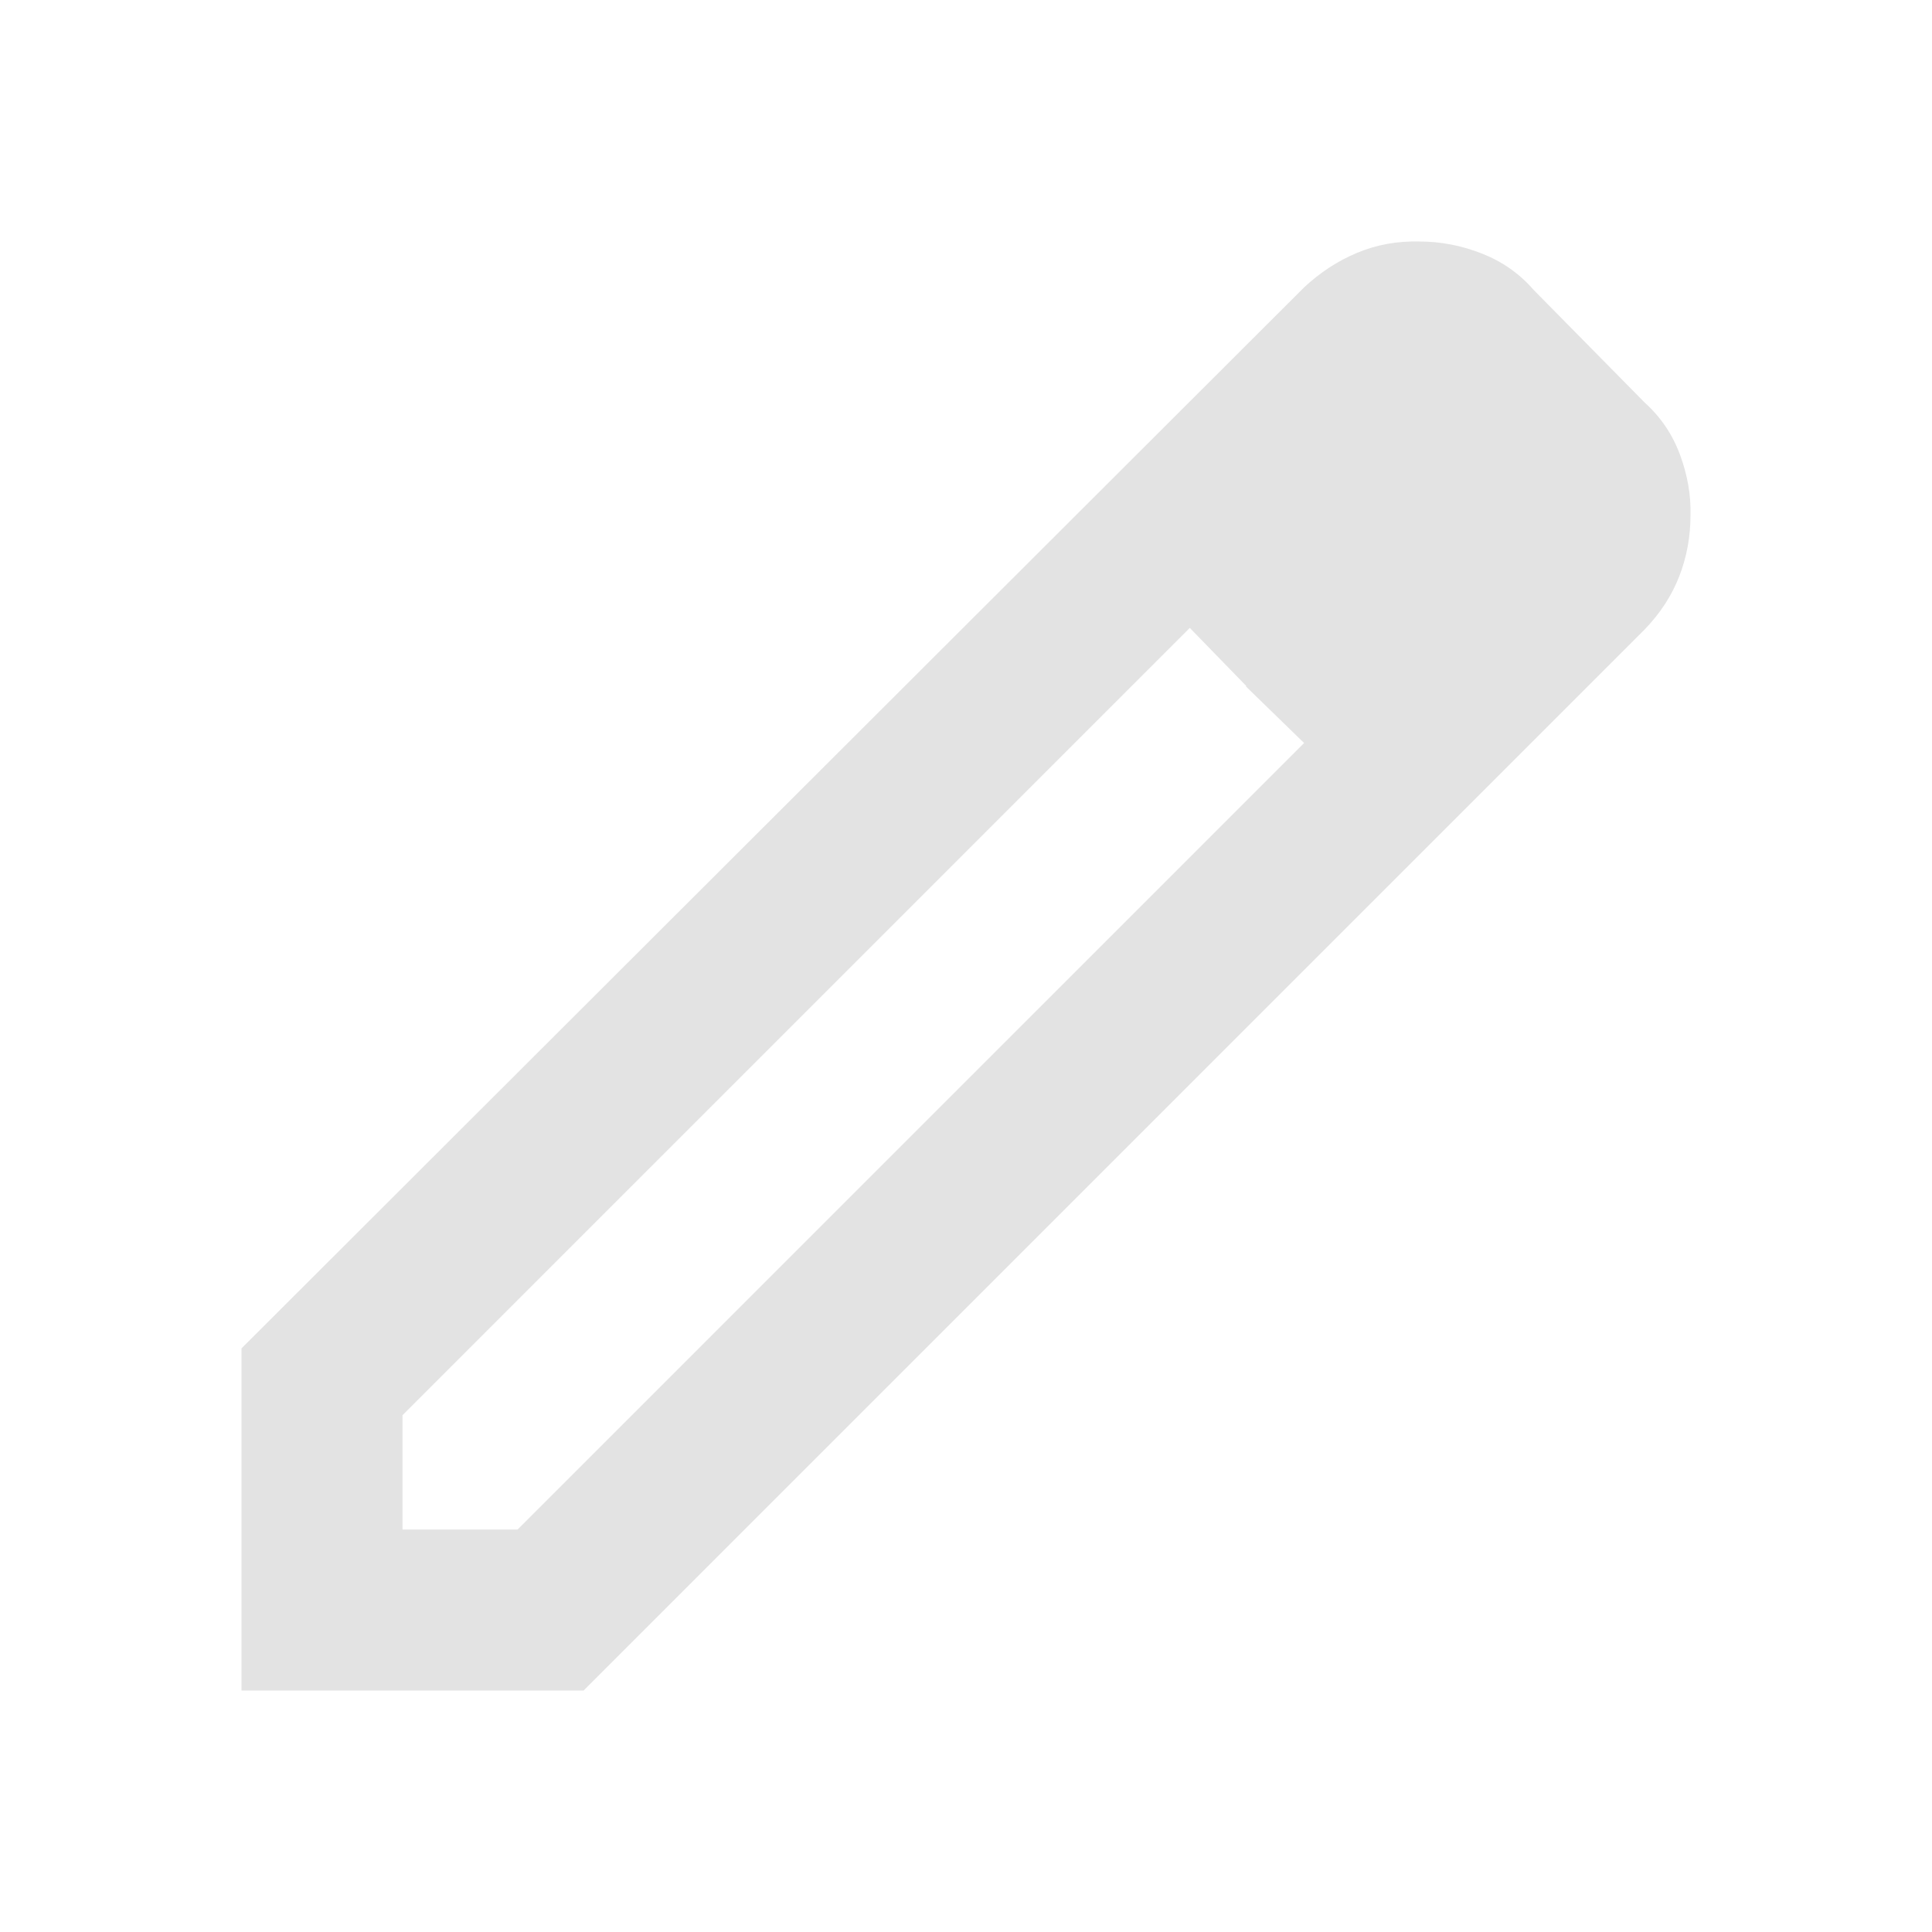
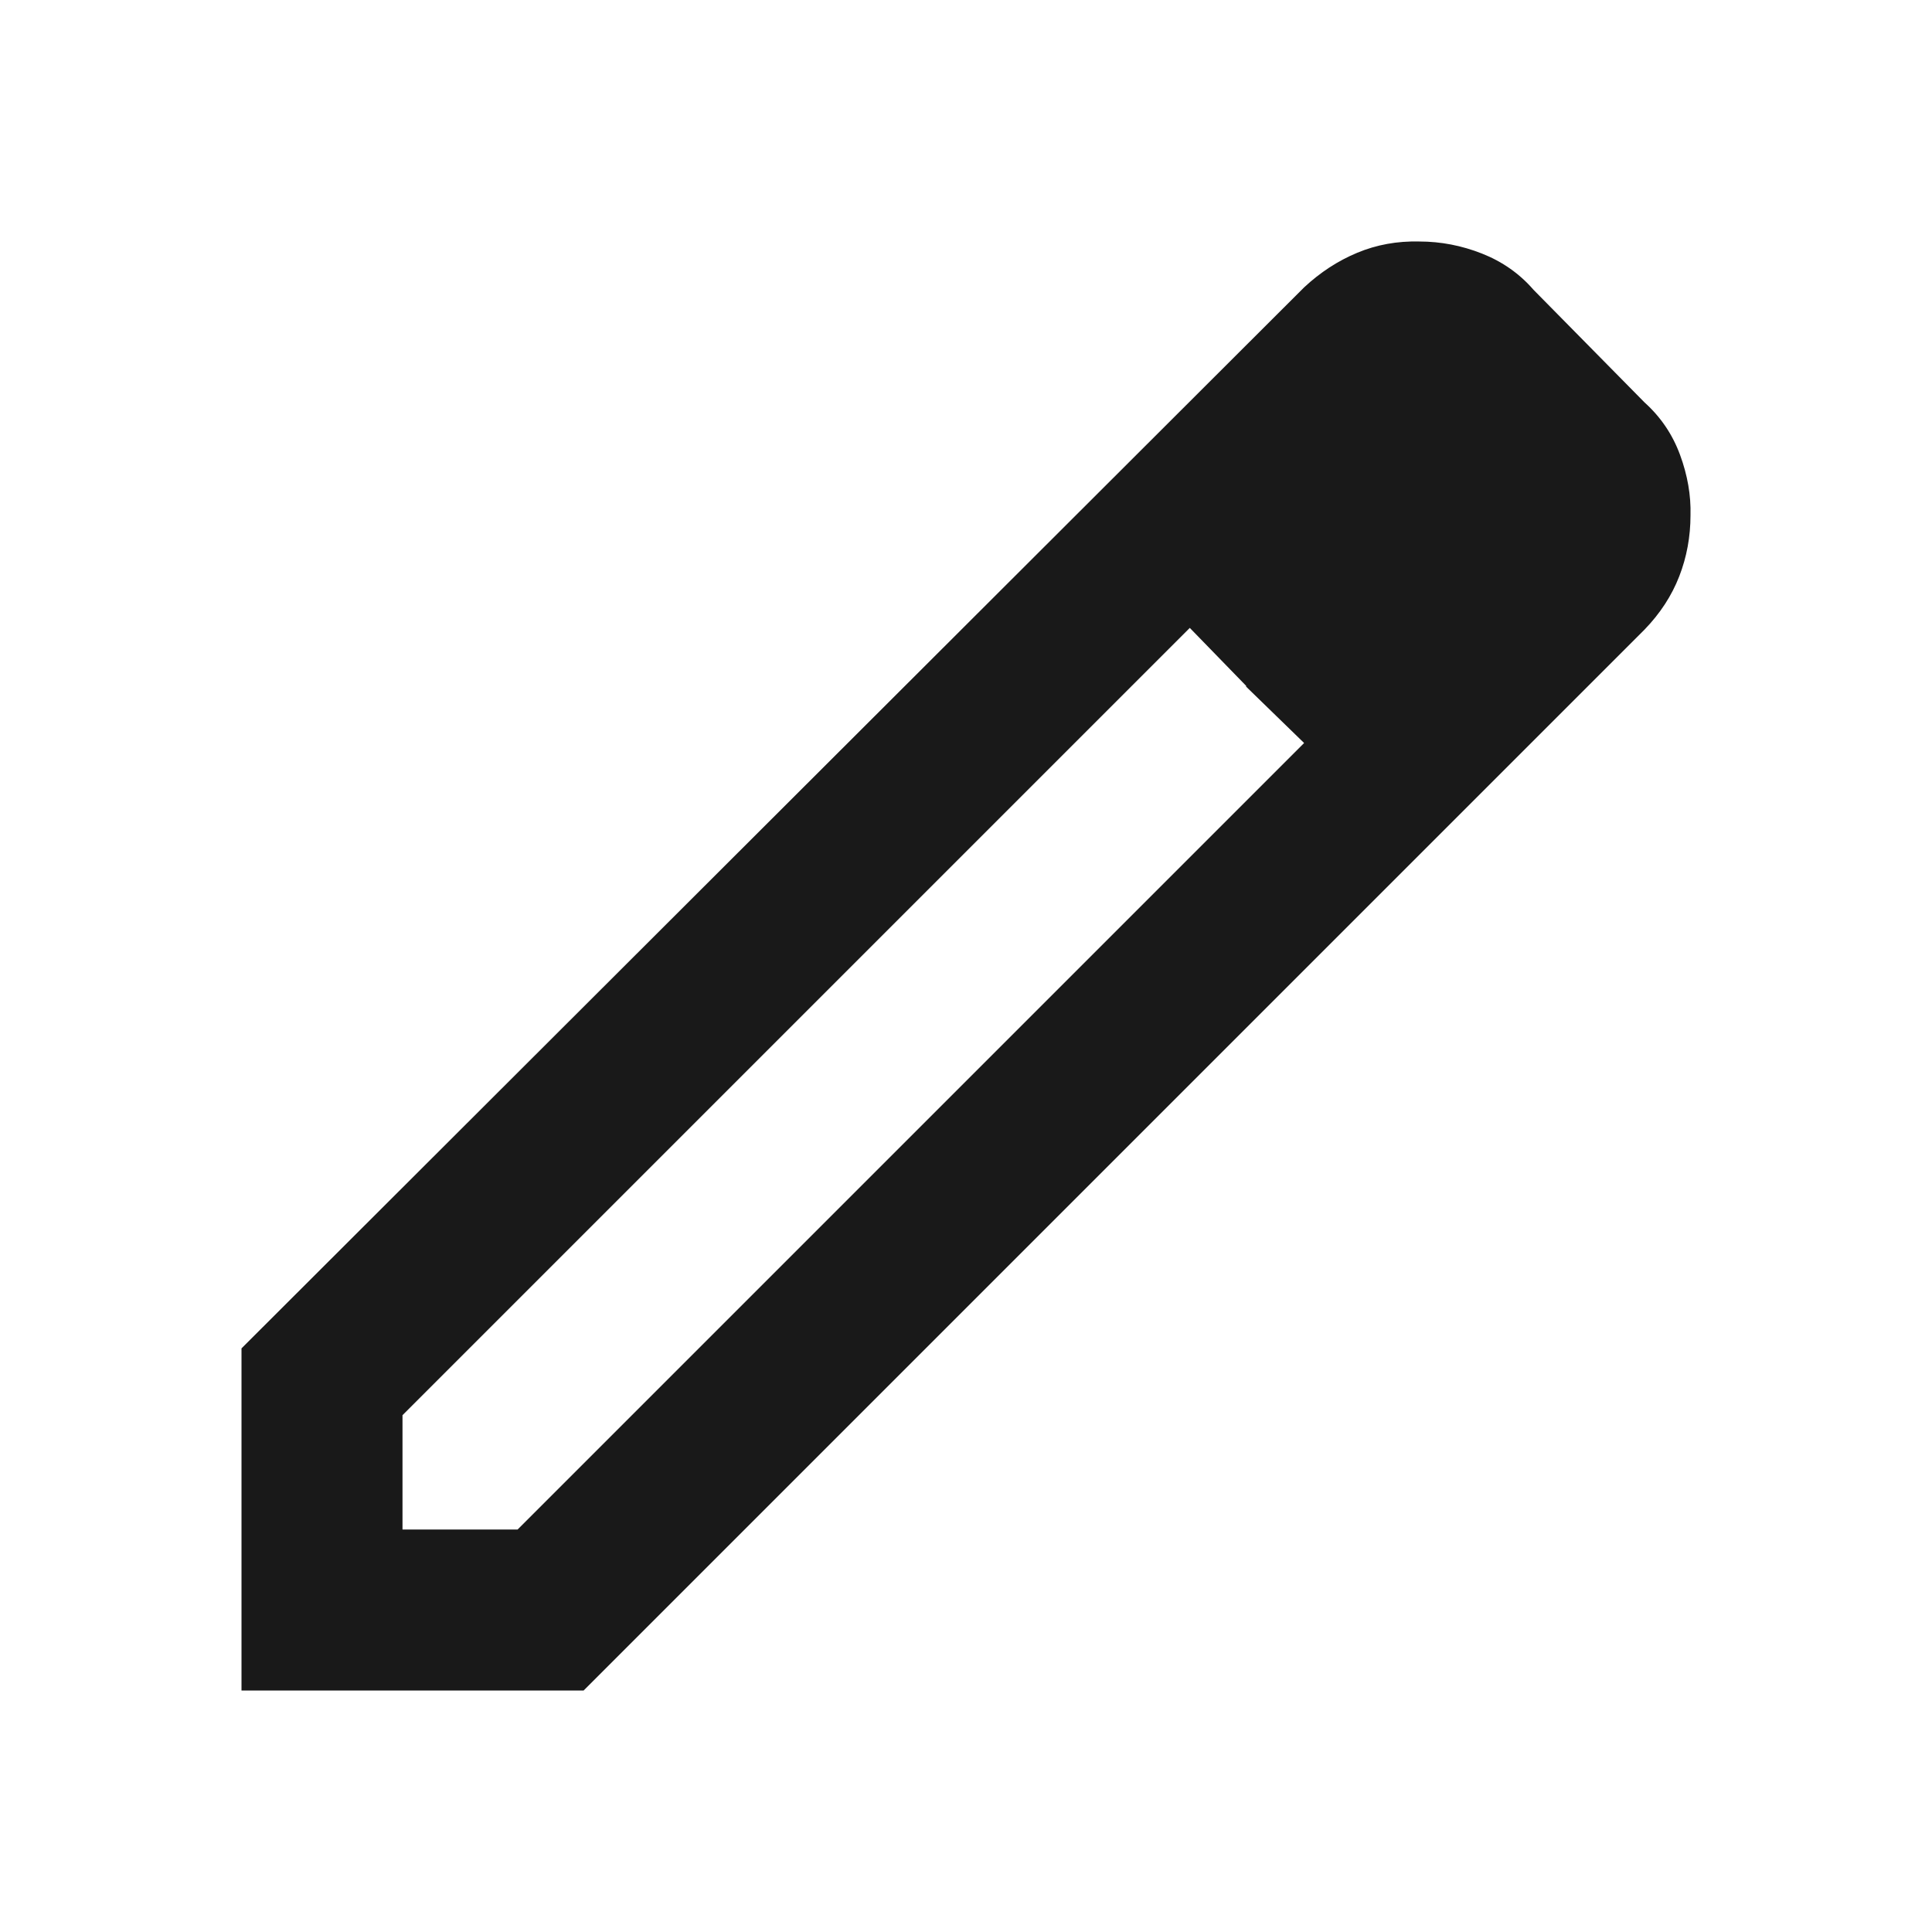
- <svg xmlns="http://www.w3.org/2000/svg" viewBox="0 0 24 24" height="24px" width="24px" fill="#e3e3e3">
+ <svg xmlns="http://www.w3.org/2000/svg" viewBox="0 0 24 24" height="24px" width="24px" fill="#191919">
  <path d="M5,19H6.43L16.2,9.23L14.78,7.8L5,17.58V19ZM3,21V16.75L16.2,3.57q0.3-0.28 0.66-0.43T17.63,3q0.4,0 0.78,0.15T19.05,3.6L20.43,5q0.3,0.27 0.44,0.65T21,6.4q0,0.4-0.14,0.76T20.43,7.82L7.25,21H3ZM19,6.4L17.6,5L19,6.4ZM15.48,8.52L14.78,7.8L16.2,9.23l-0.72-0.7Z" />
</svg>
